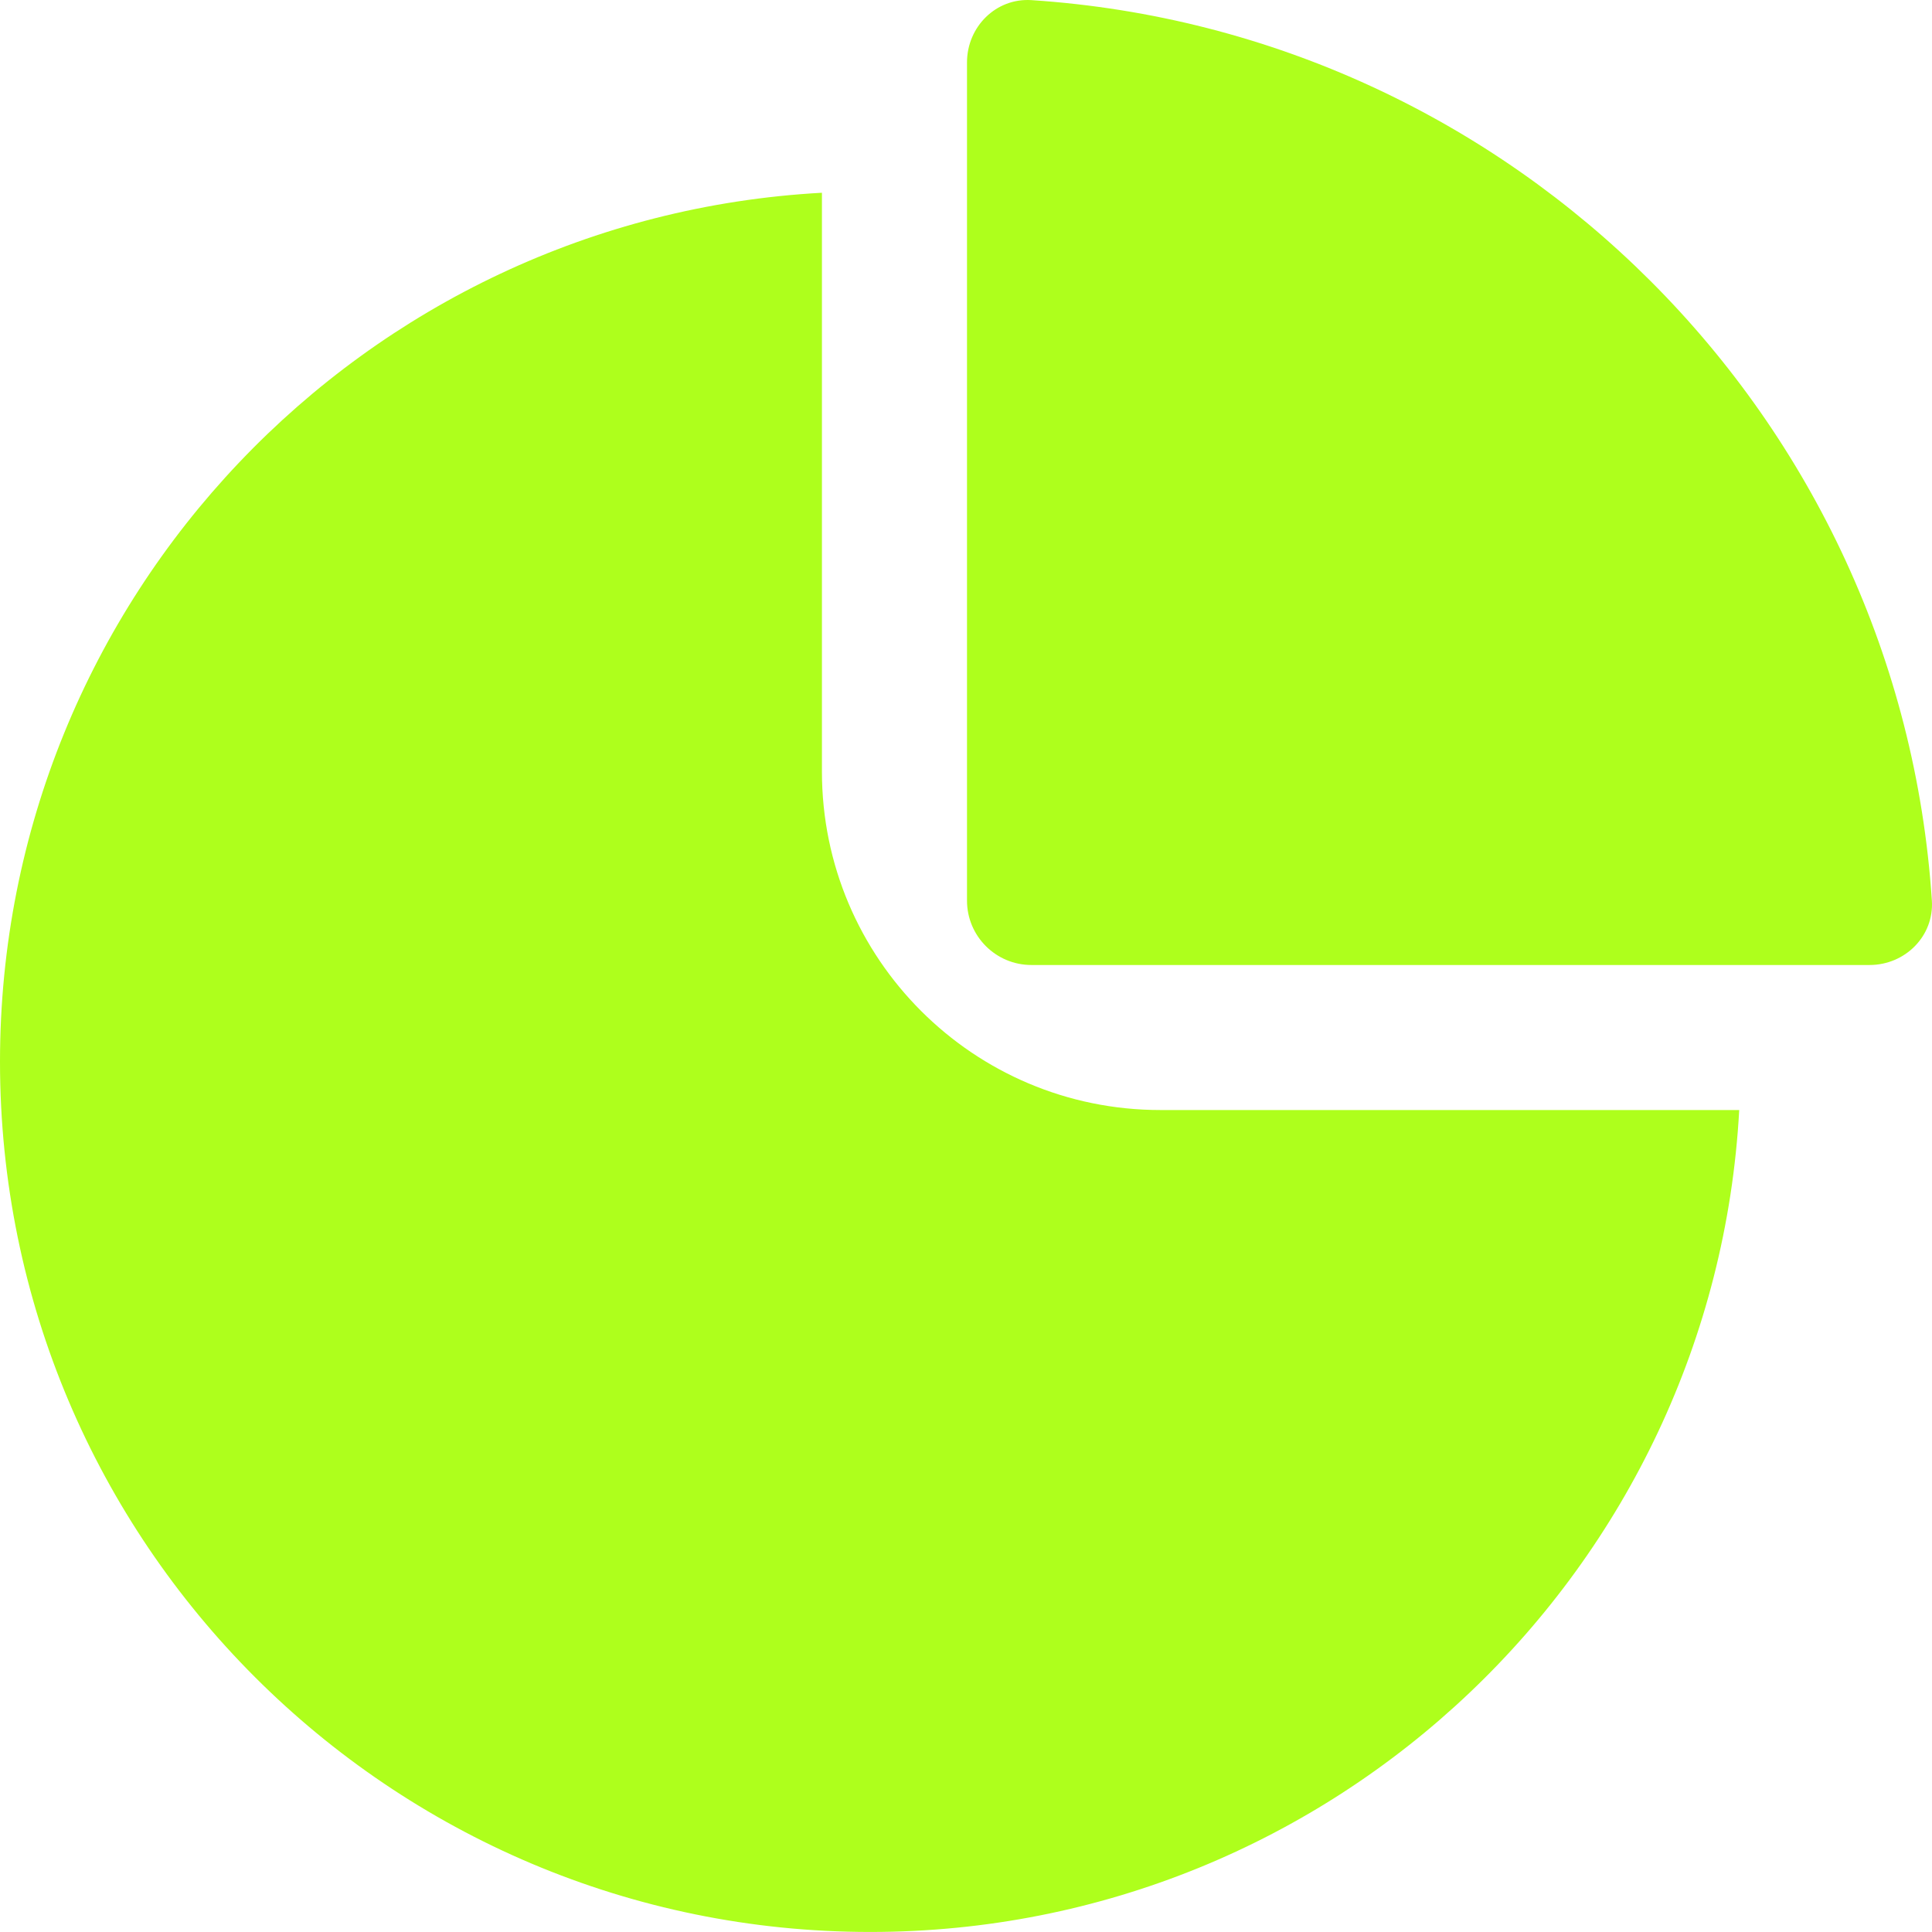
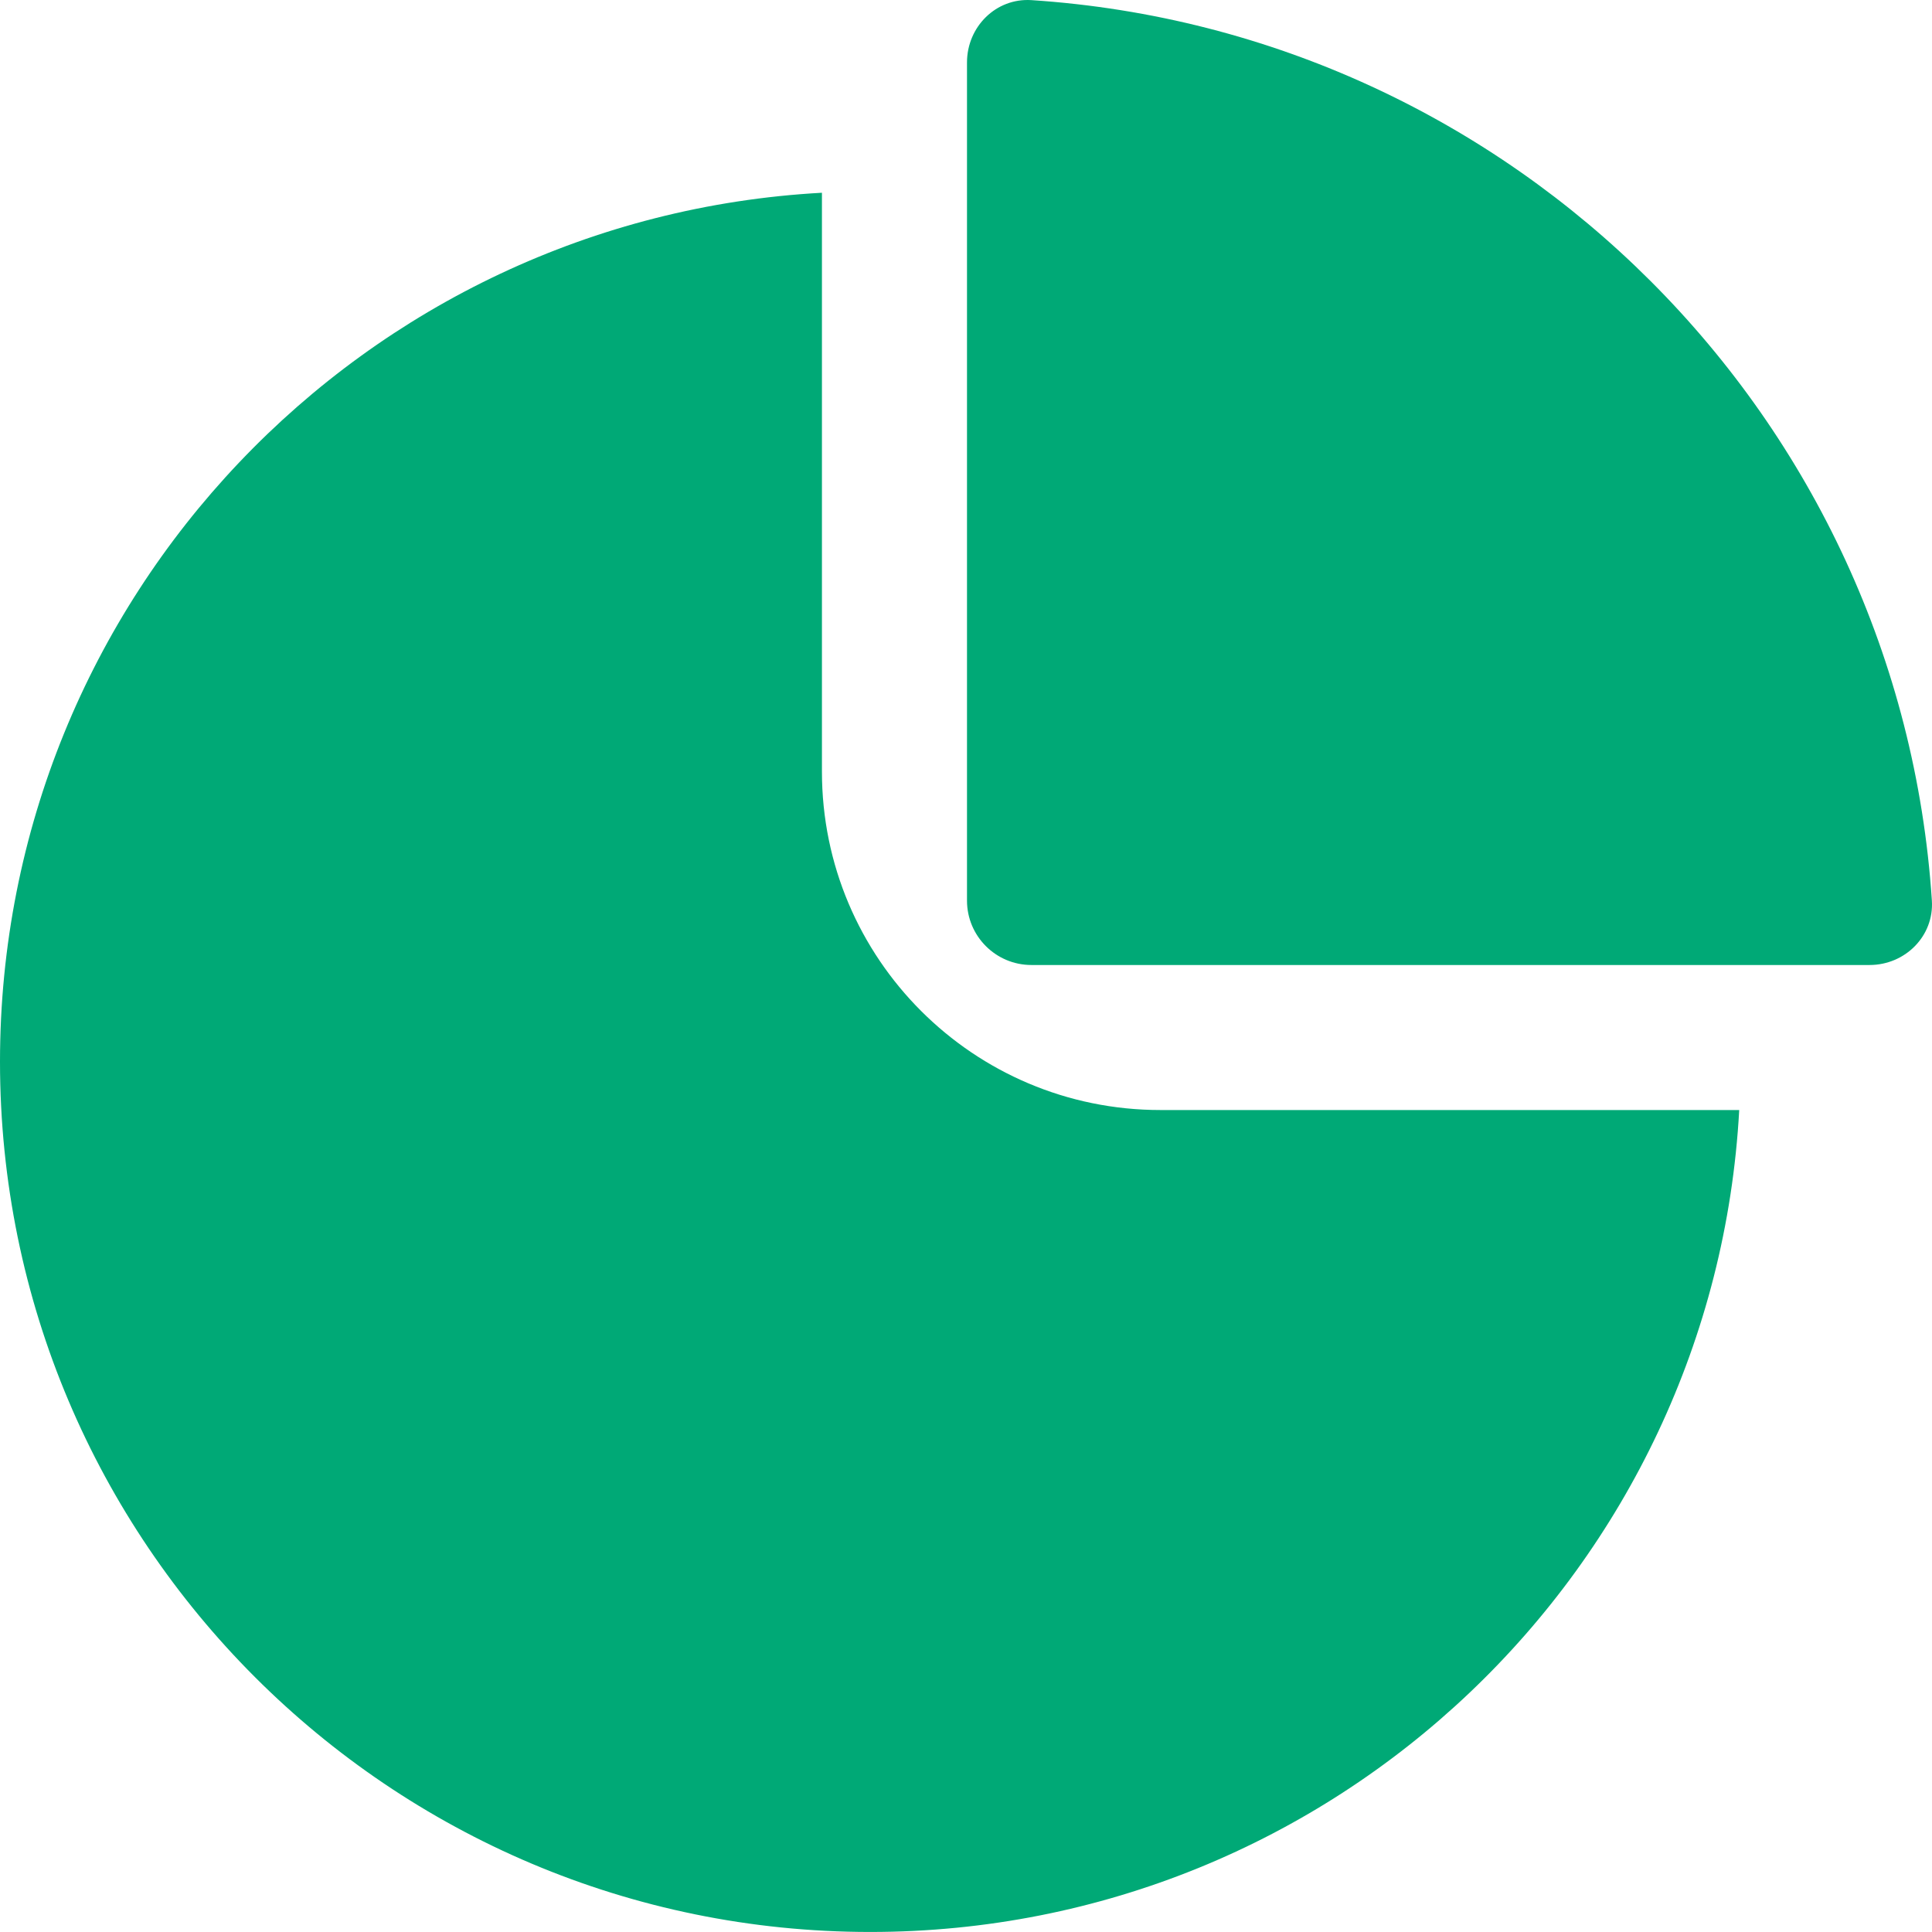
<svg xmlns="http://www.w3.org/2000/svg" width="60" height="60" viewBox="0 0 60 60" fill="none">
-   <path fill-rule="evenodd" clip-rule="evenodd" d="M32.032 0.004C47.023 0.99 59.01 12.977 59.996 27.968C60.068 29.07 59.166 29.969 58.061 29.969H32.031C30.927 29.969 30.031 29.073 30.031 27.969V1.939C30.031 0.834 30.93 -0.068 32.032 0.004ZM0 32.972C0 18.549 11.297 6.765 25.526 5.986V23.963C25.526 29.768 30.231 34.473 36.036 34.473H54.013C53.234 48.702 41.45 59.999 27.027 59.999C12.101 59.999 0 47.898 0 32.972Z" fill="#AEFF1C" />
+   <path fill-rule="evenodd" clip-rule="evenodd" d="M32.032 0.004C47.023 0.99 59.01 12.977 59.996 27.968C60.068 29.07 59.166 29.969 58.061 29.969H32.031C30.927 29.969 30.031 29.073 30.031 27.969V1.939C30.031 0.834 30.93 -0.068 32.032 0.004ZM0 32.972C0 18.549 11.297 6.765 25.526 5.986V23.963C25.526 29.768 30.231 34.473 36.036 34.473H54.013C53.234 48.702 41.45 59.999 27.027 59.999C12.101 59.999 0 47.898 0 32.972Z" fill="#00a976" />
</svg>
